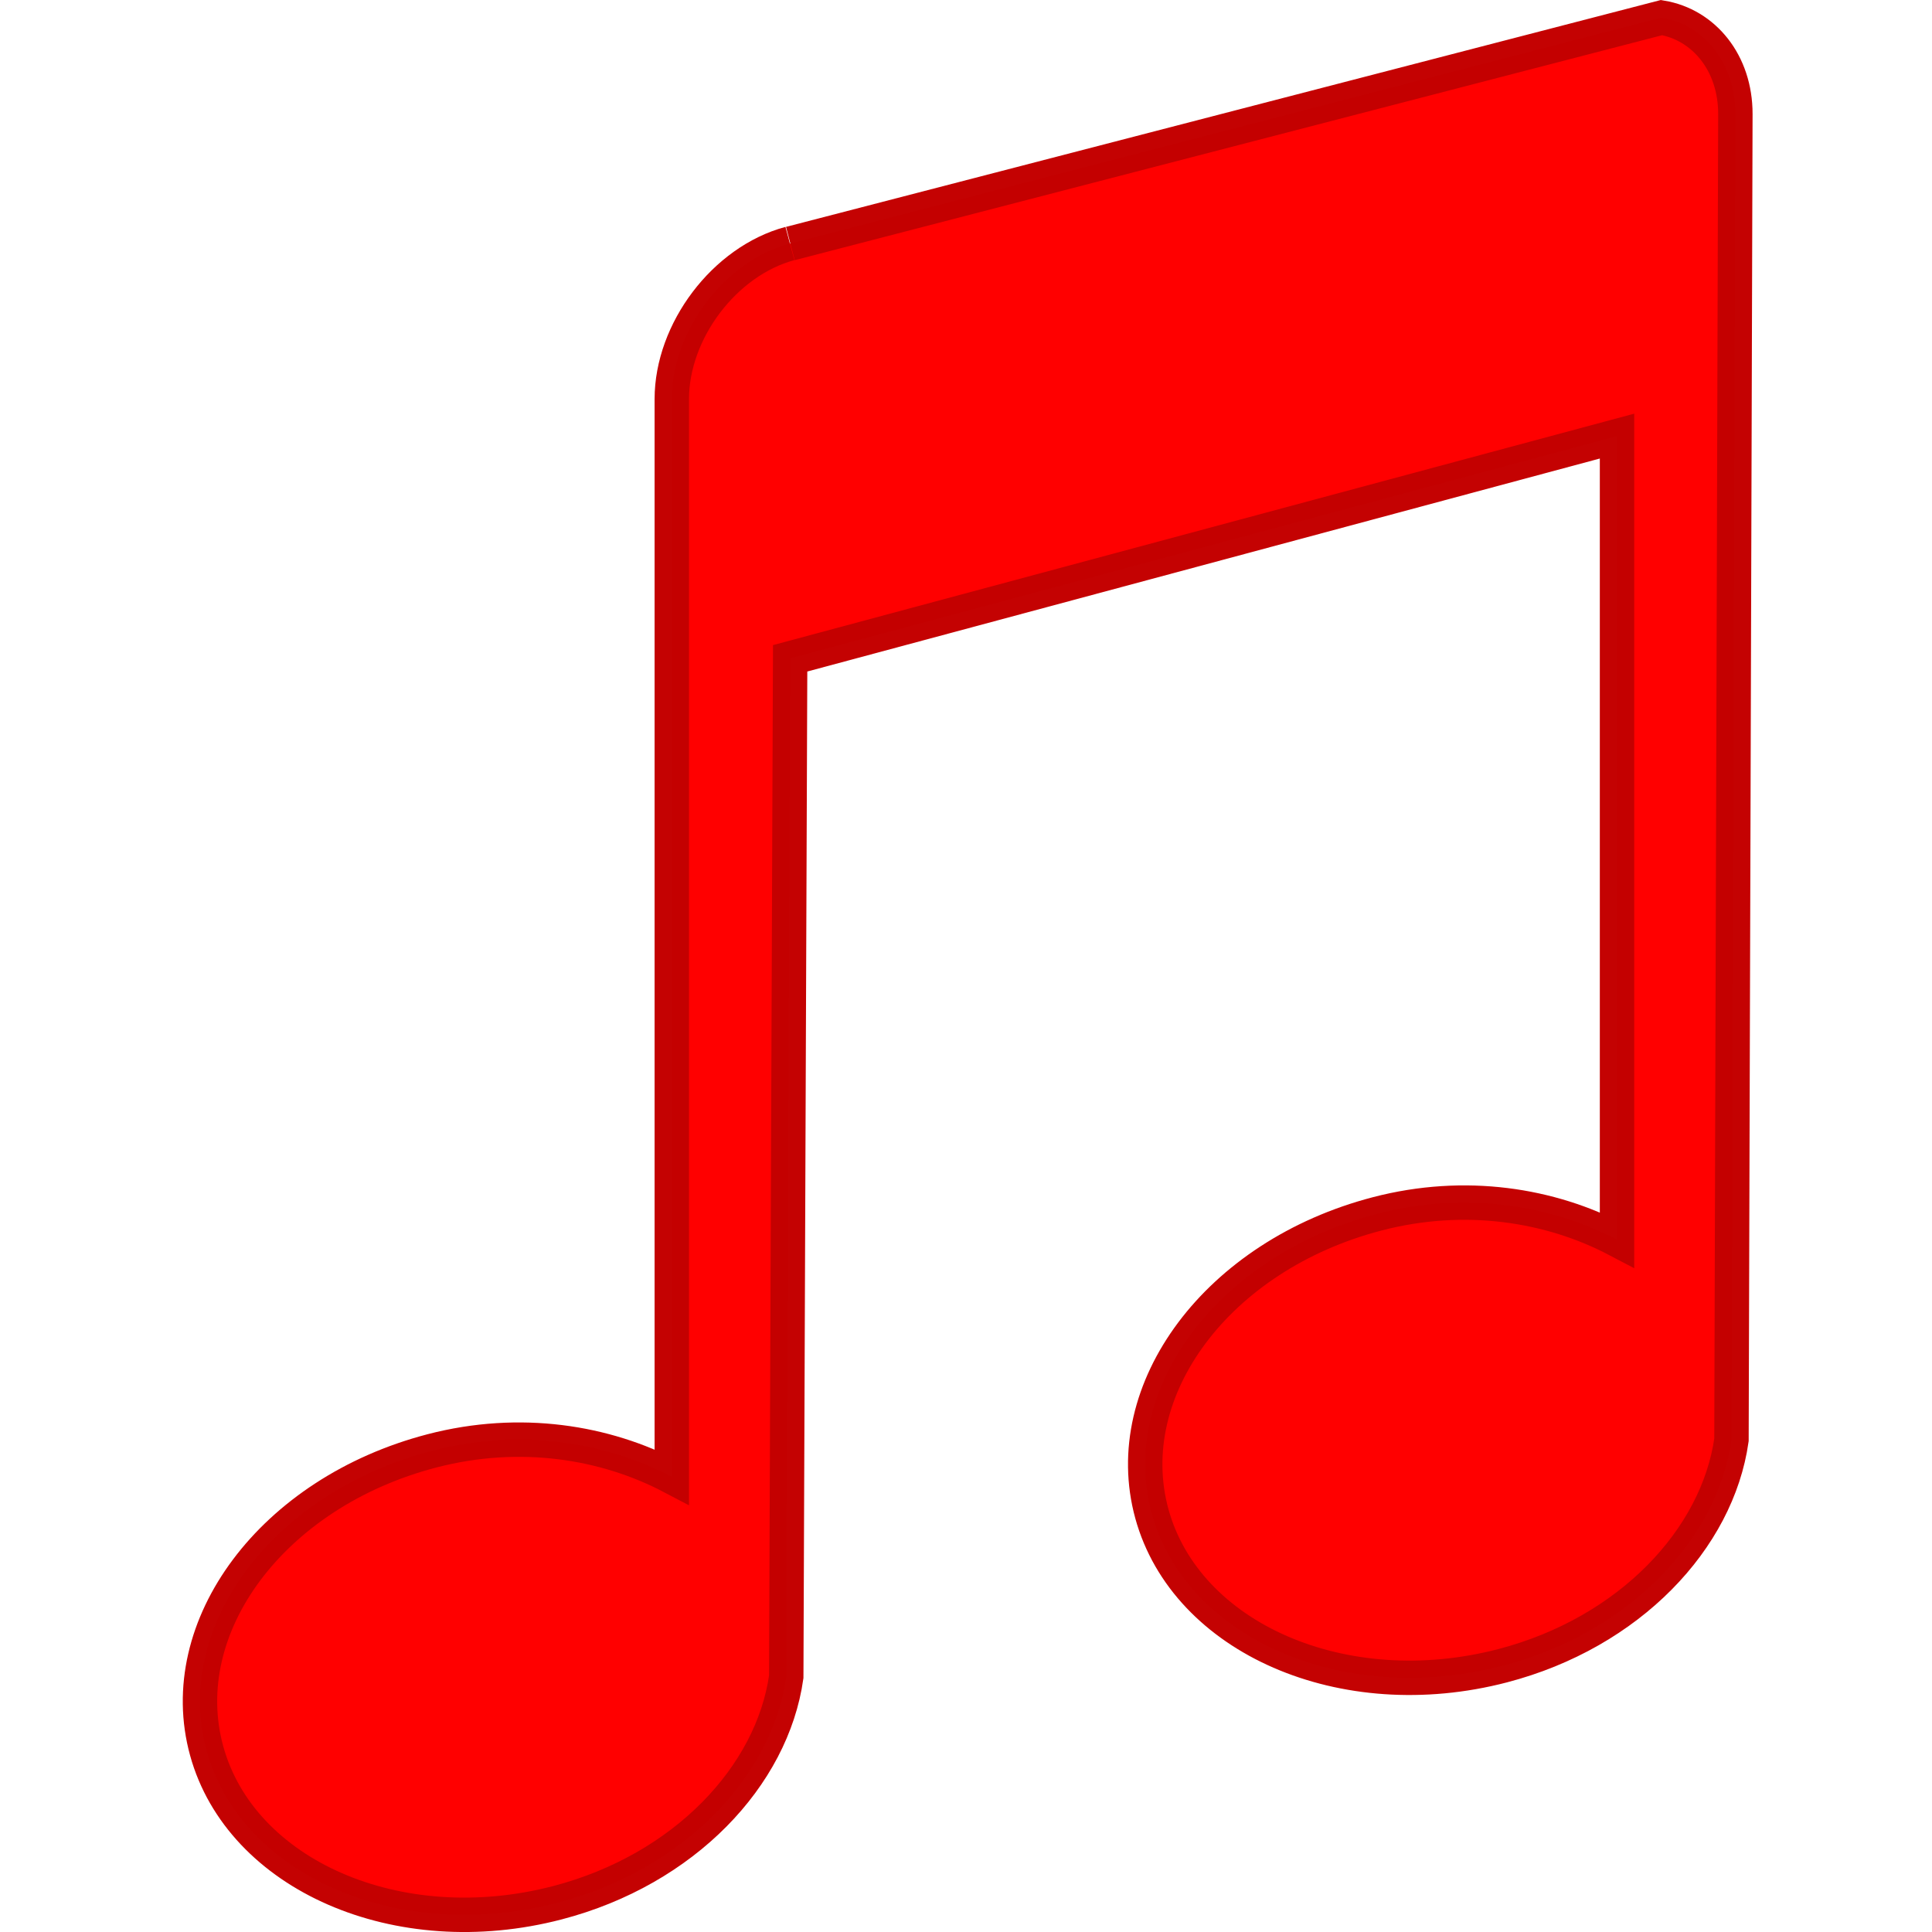
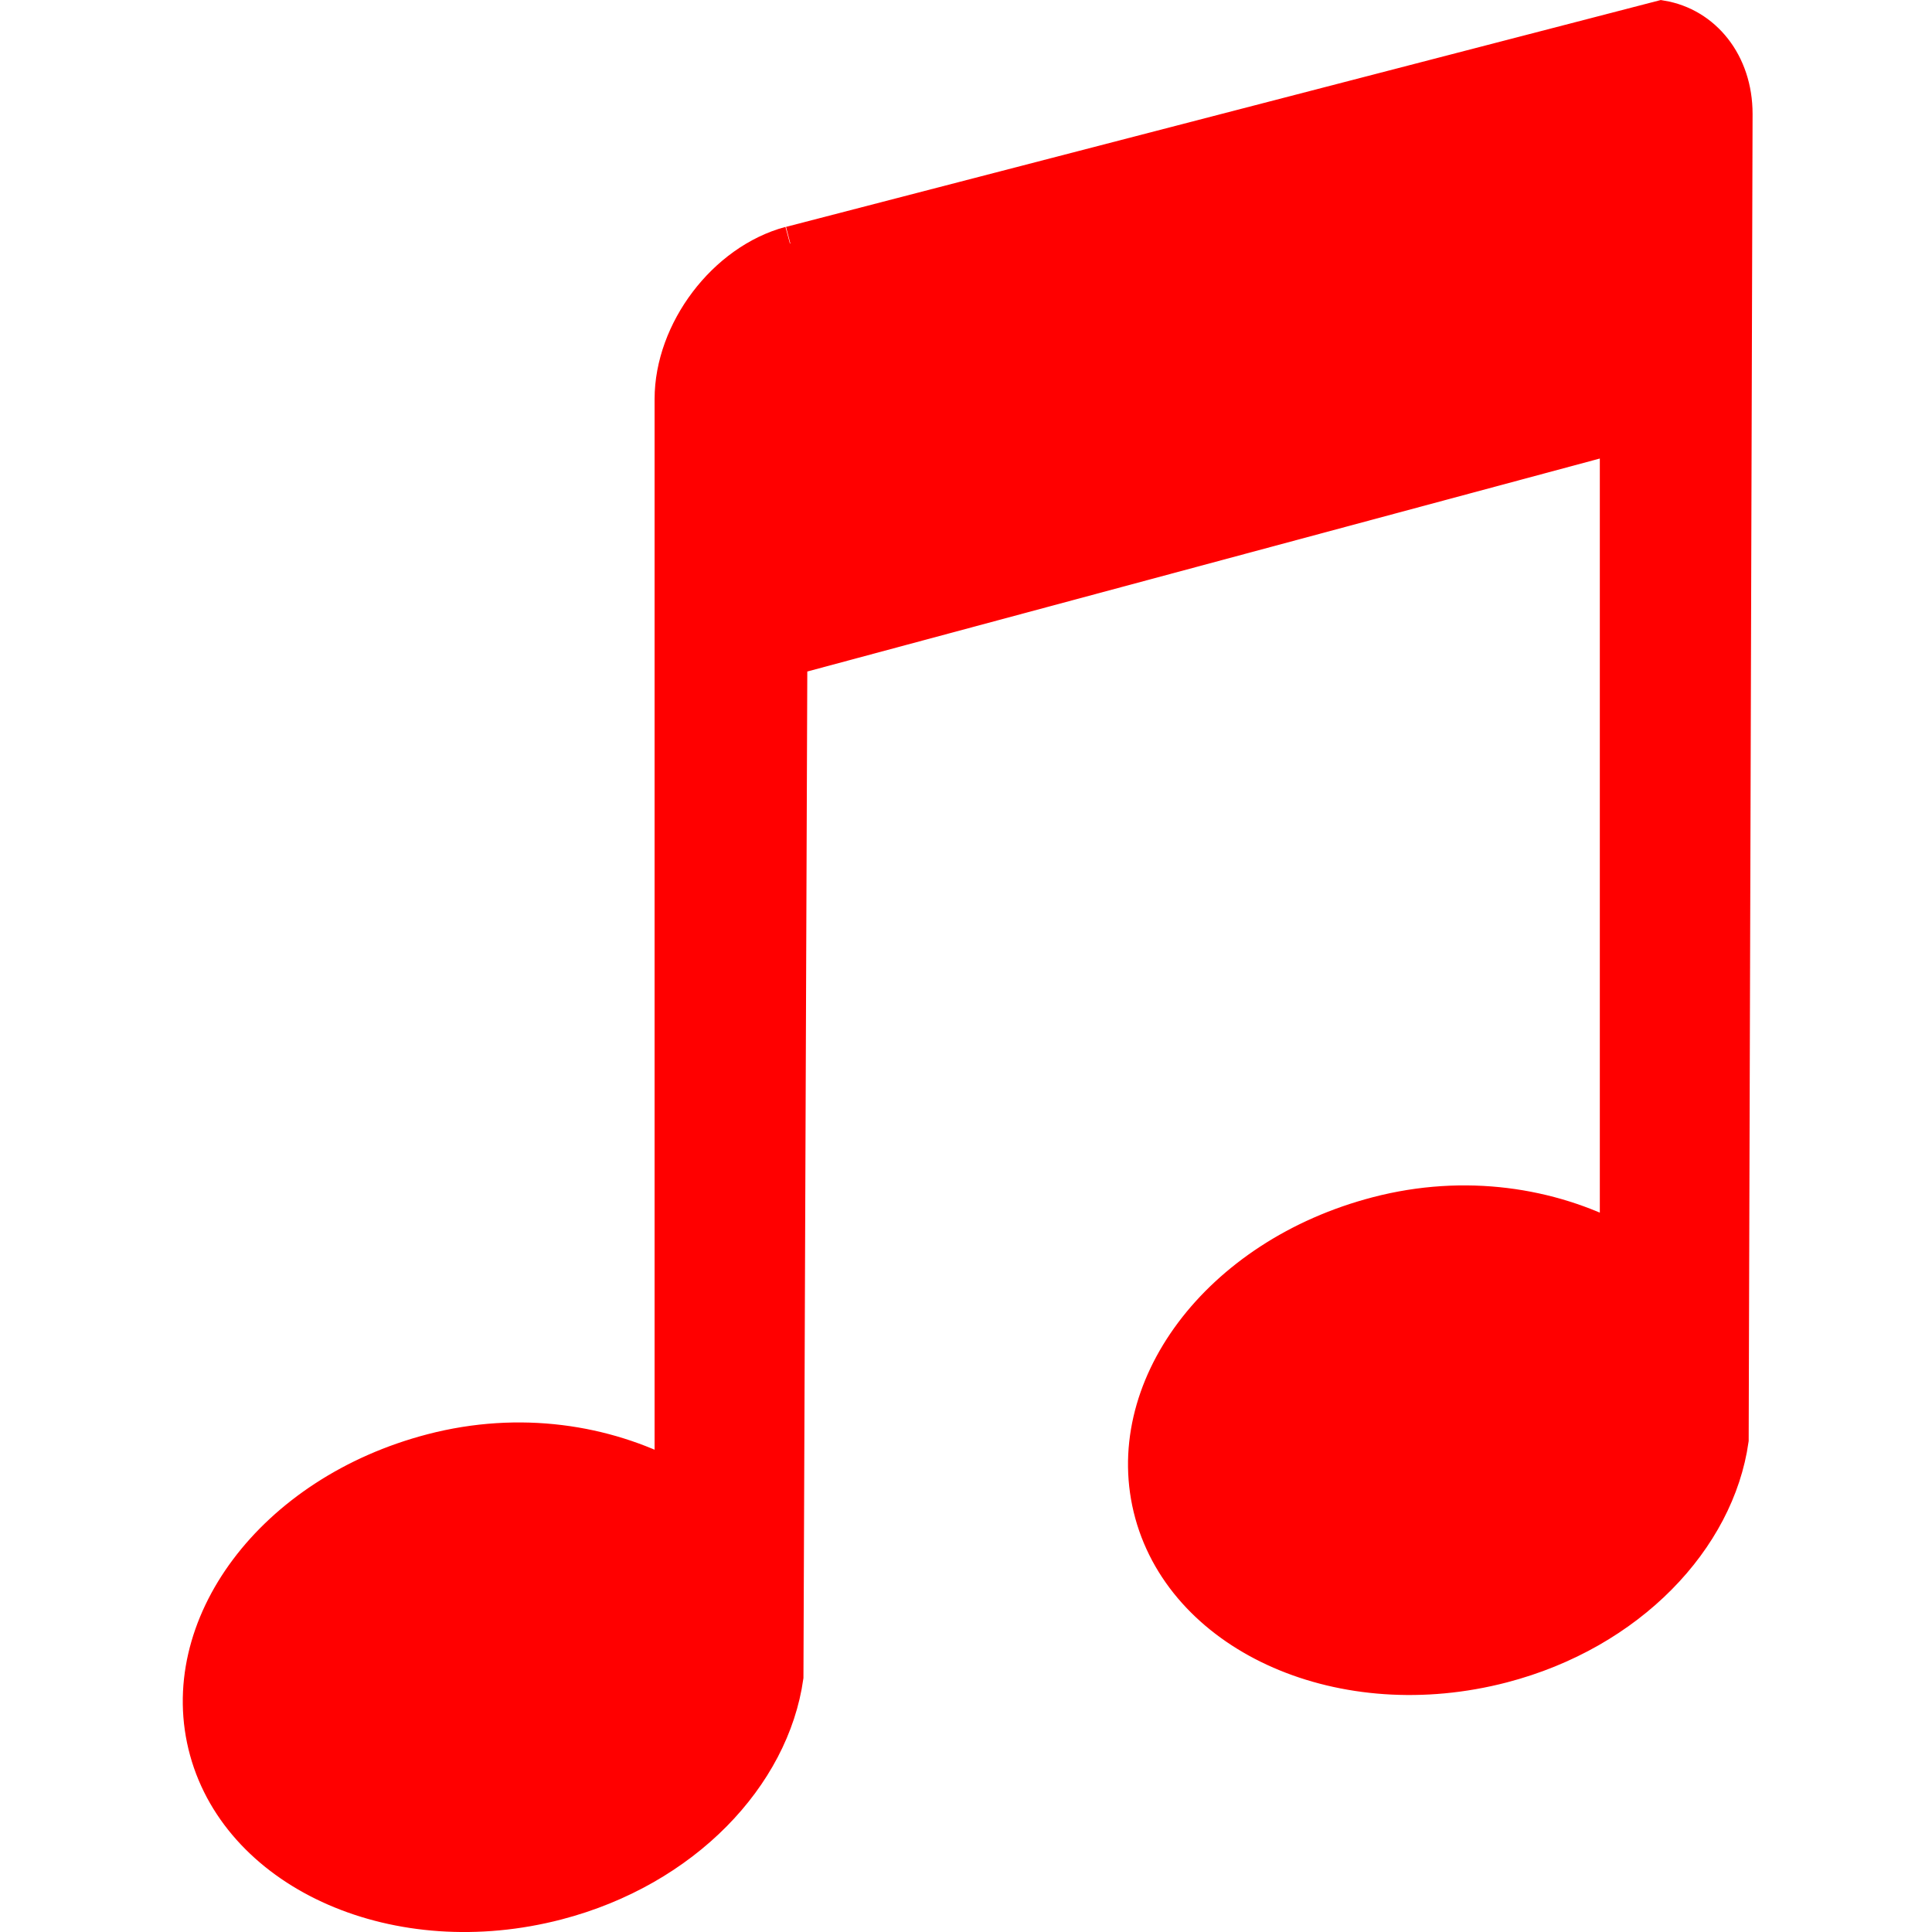
<svg xmlns="http://www.w3.org/2000/svg" width="16" height="16" id="svg4159" version="1.1" viewBox="0 0 16 16">
  <defs id="defs4161">
    </defs>
  <g id="layer1">
    <g id="g904" transform="matrix(-0.1237451,0,0,0.1237451,27.95176,-58.0571)" style="opacity:1;stroke-width:4.612;stroke-miterlimit:4;stroke-dasharray:none">
-       <path style="fill:#ff0000;fill-opacity:1;stroke:#c30000;stroke-width:2.303;stroke-miterlimit:4;stroke-dasharray:none;stroke-opacity:0.991" d="m 173.017,485.464 c 4.38,1.177 7.905,5.861 7.905,10.411 v 72.129 c 4.441,-2.332 10.145,-3.277 16.058,-1.737 10.671,2.781 17.357,11.772 15.07,20.077 -2.288,8.305 -12.799,12.944 -23.47,10.163 -8.513,-2.22 -14.381,-8.499 -15.317,-15.12 l -0.261,-68.163 -55.339,-14.872 v 53.786 c 4.441,-2.331 10.144,-3.276 16.058,-1.733 10.671,2.781 17.357,11.772 15.07,20.077 -2.288,8.305 -12.8,12.944 -23.47,10.163 -8.513,-2.22 -14.381,-8.499 -15.317,-15.12 l -0.261,-88.736 c 0,-3.412 2.101,-5.965 4.941,-6.444 l 58.304,15.12" id="path902" />
+       <path style="fill:#ff0000;fill-opacity:1;stroke:#ff0000;stroke-width:2.303;stroke-miterlimit:4;stroke-dasharray:none;stroke-opacity:1" d="m 173.017,485.464 c 4.38,1.177 7.905,5.861 7.905,10.411 v 72.129 c 4.441,-2.332 10.145,-3.277 16.058,-1.737 10.671,2.781 17.357,11.772 15.07,20.077 -2.288,8.305 -12.799,12.944 -23.47,10.163 -8.513,-2.22 -14.381,-8.499 -15.317,-15.12 l -0.261,-68.163 -55.339,-14.872 v 53.786 c 4.441,-2.331 10.144,-3.276 16.058,-1.733 10.671,2.781 17.357,11.772 15.07,20.077 -2.288,8.305 -12.8,12.944 -23.47,10.163 -8.513,-2.22 -14.381,-8.499 -15.317,-15.12 l -0.261,-88.736 c 0,-3.412 2.101,-5.965 4.941,-6.444 l 58.304,15.12" id="path902" />
    </g>
  </g>
</svg>
